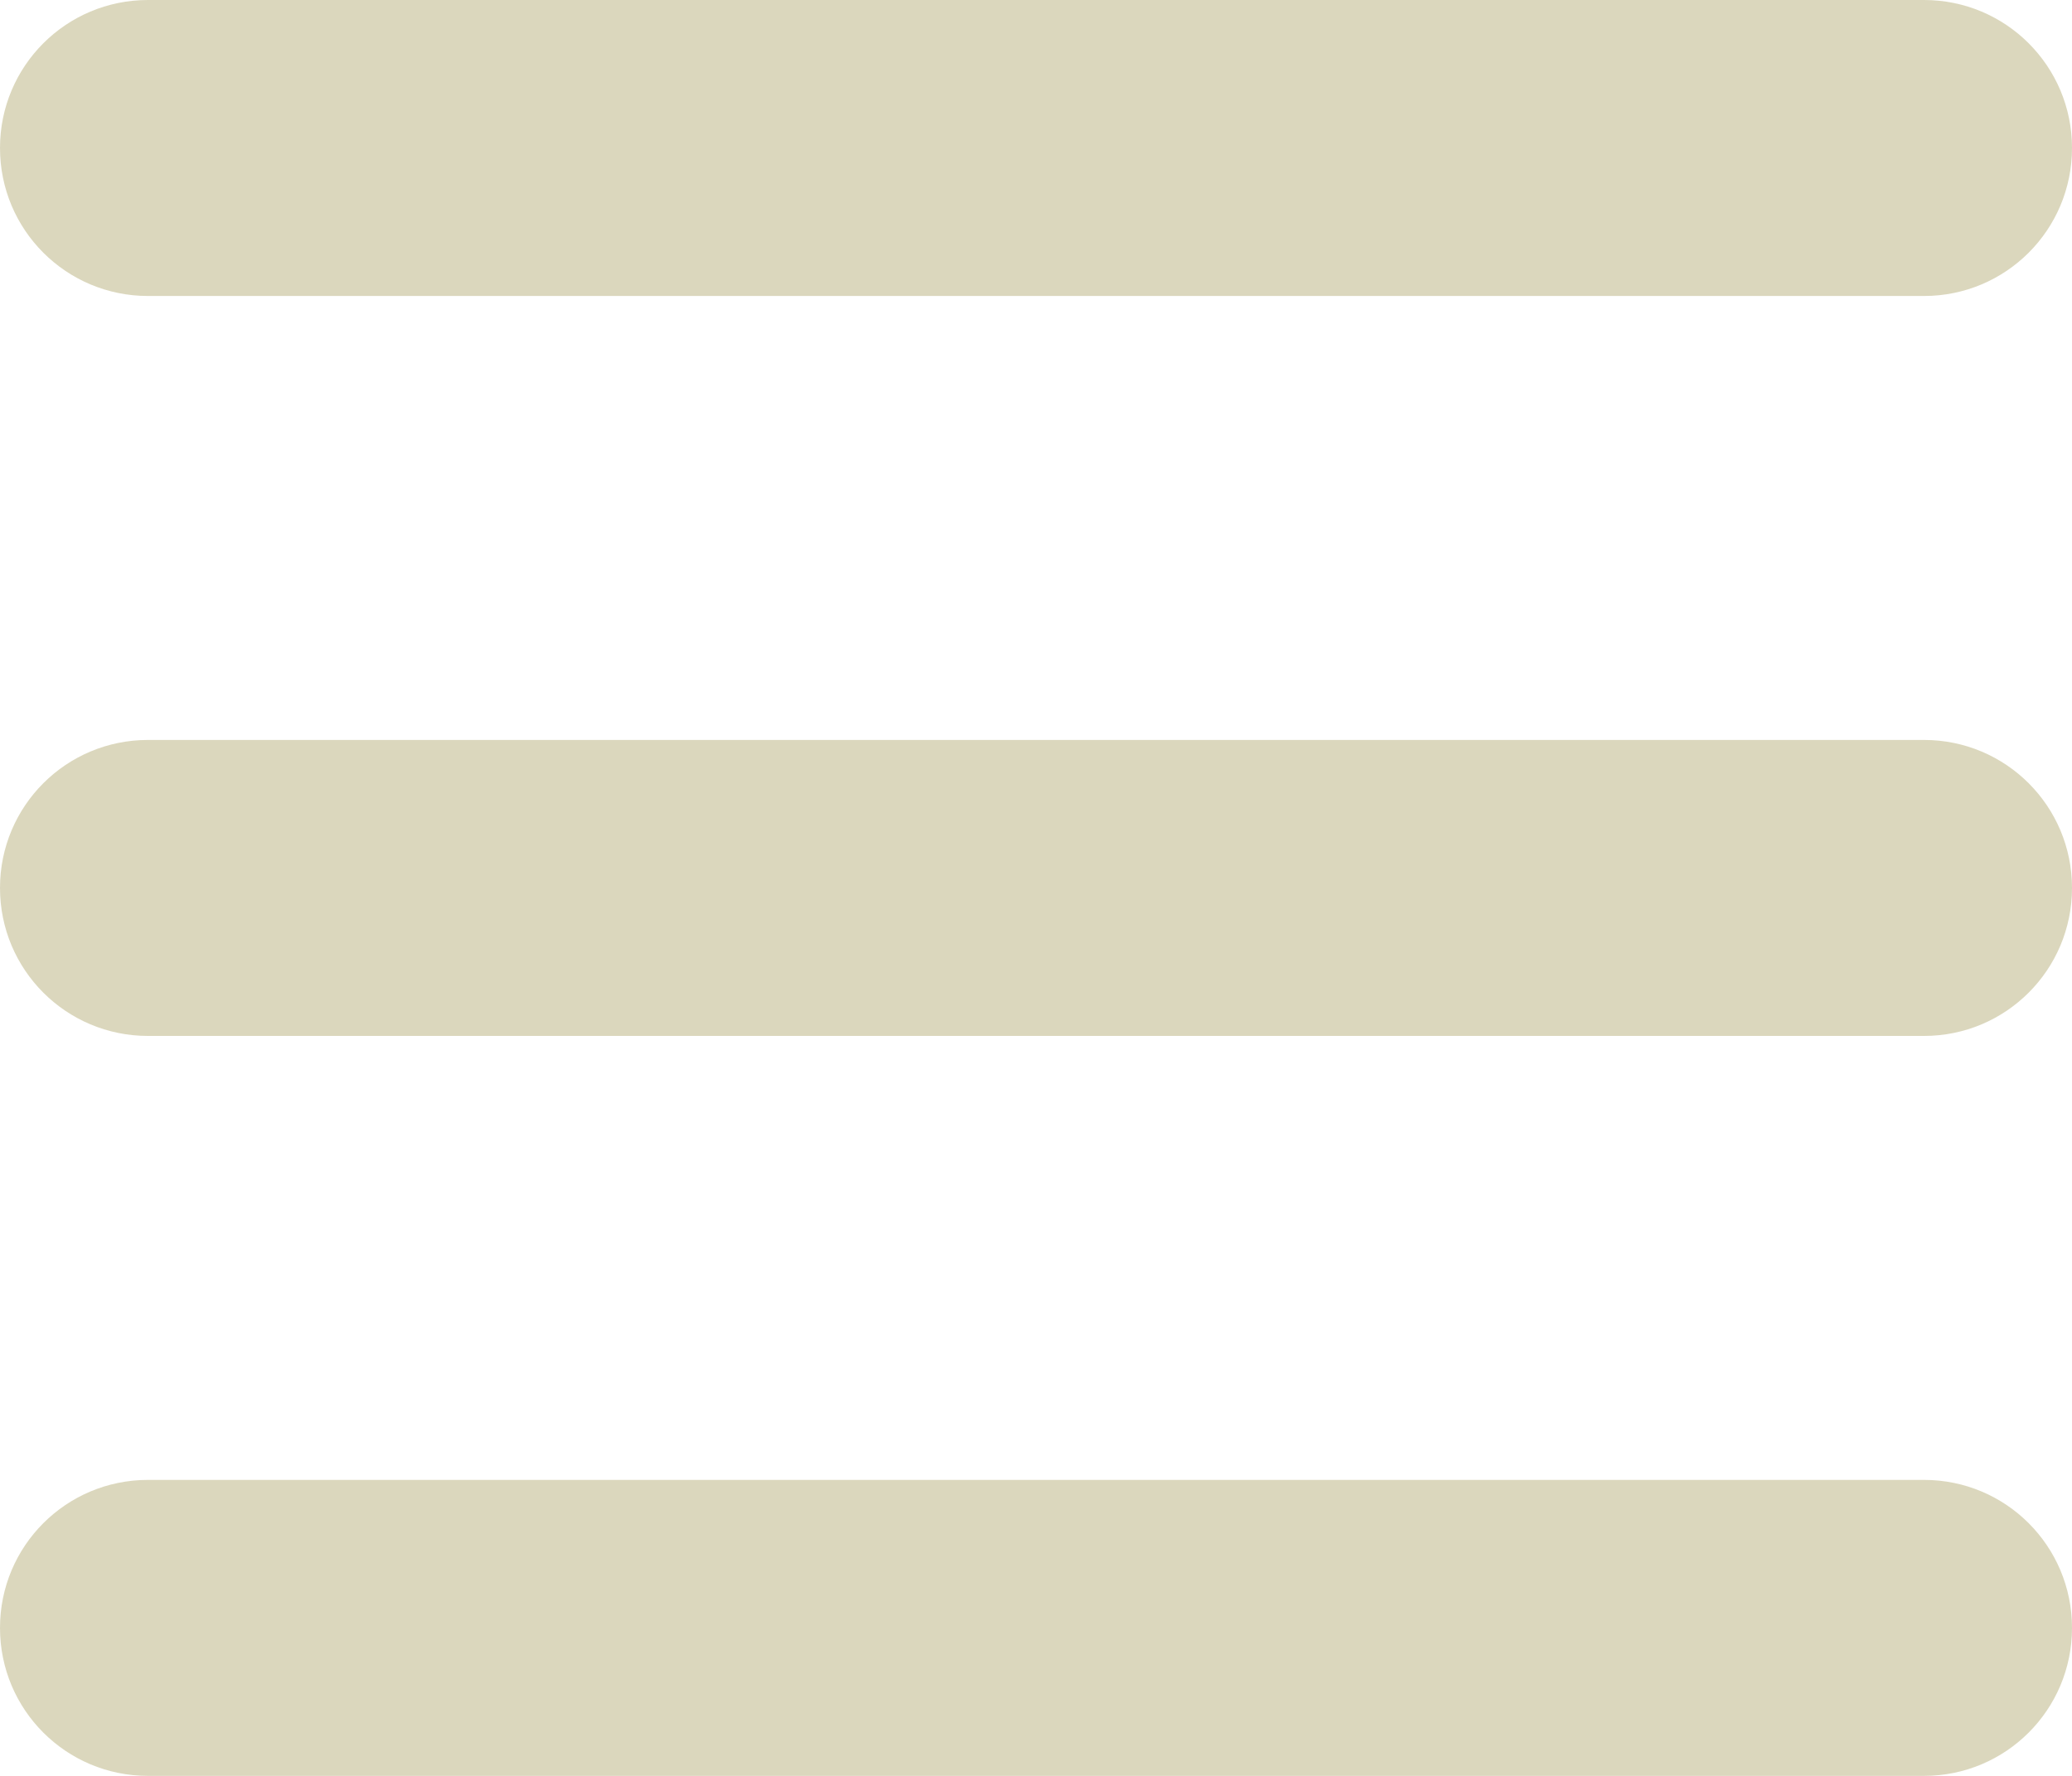
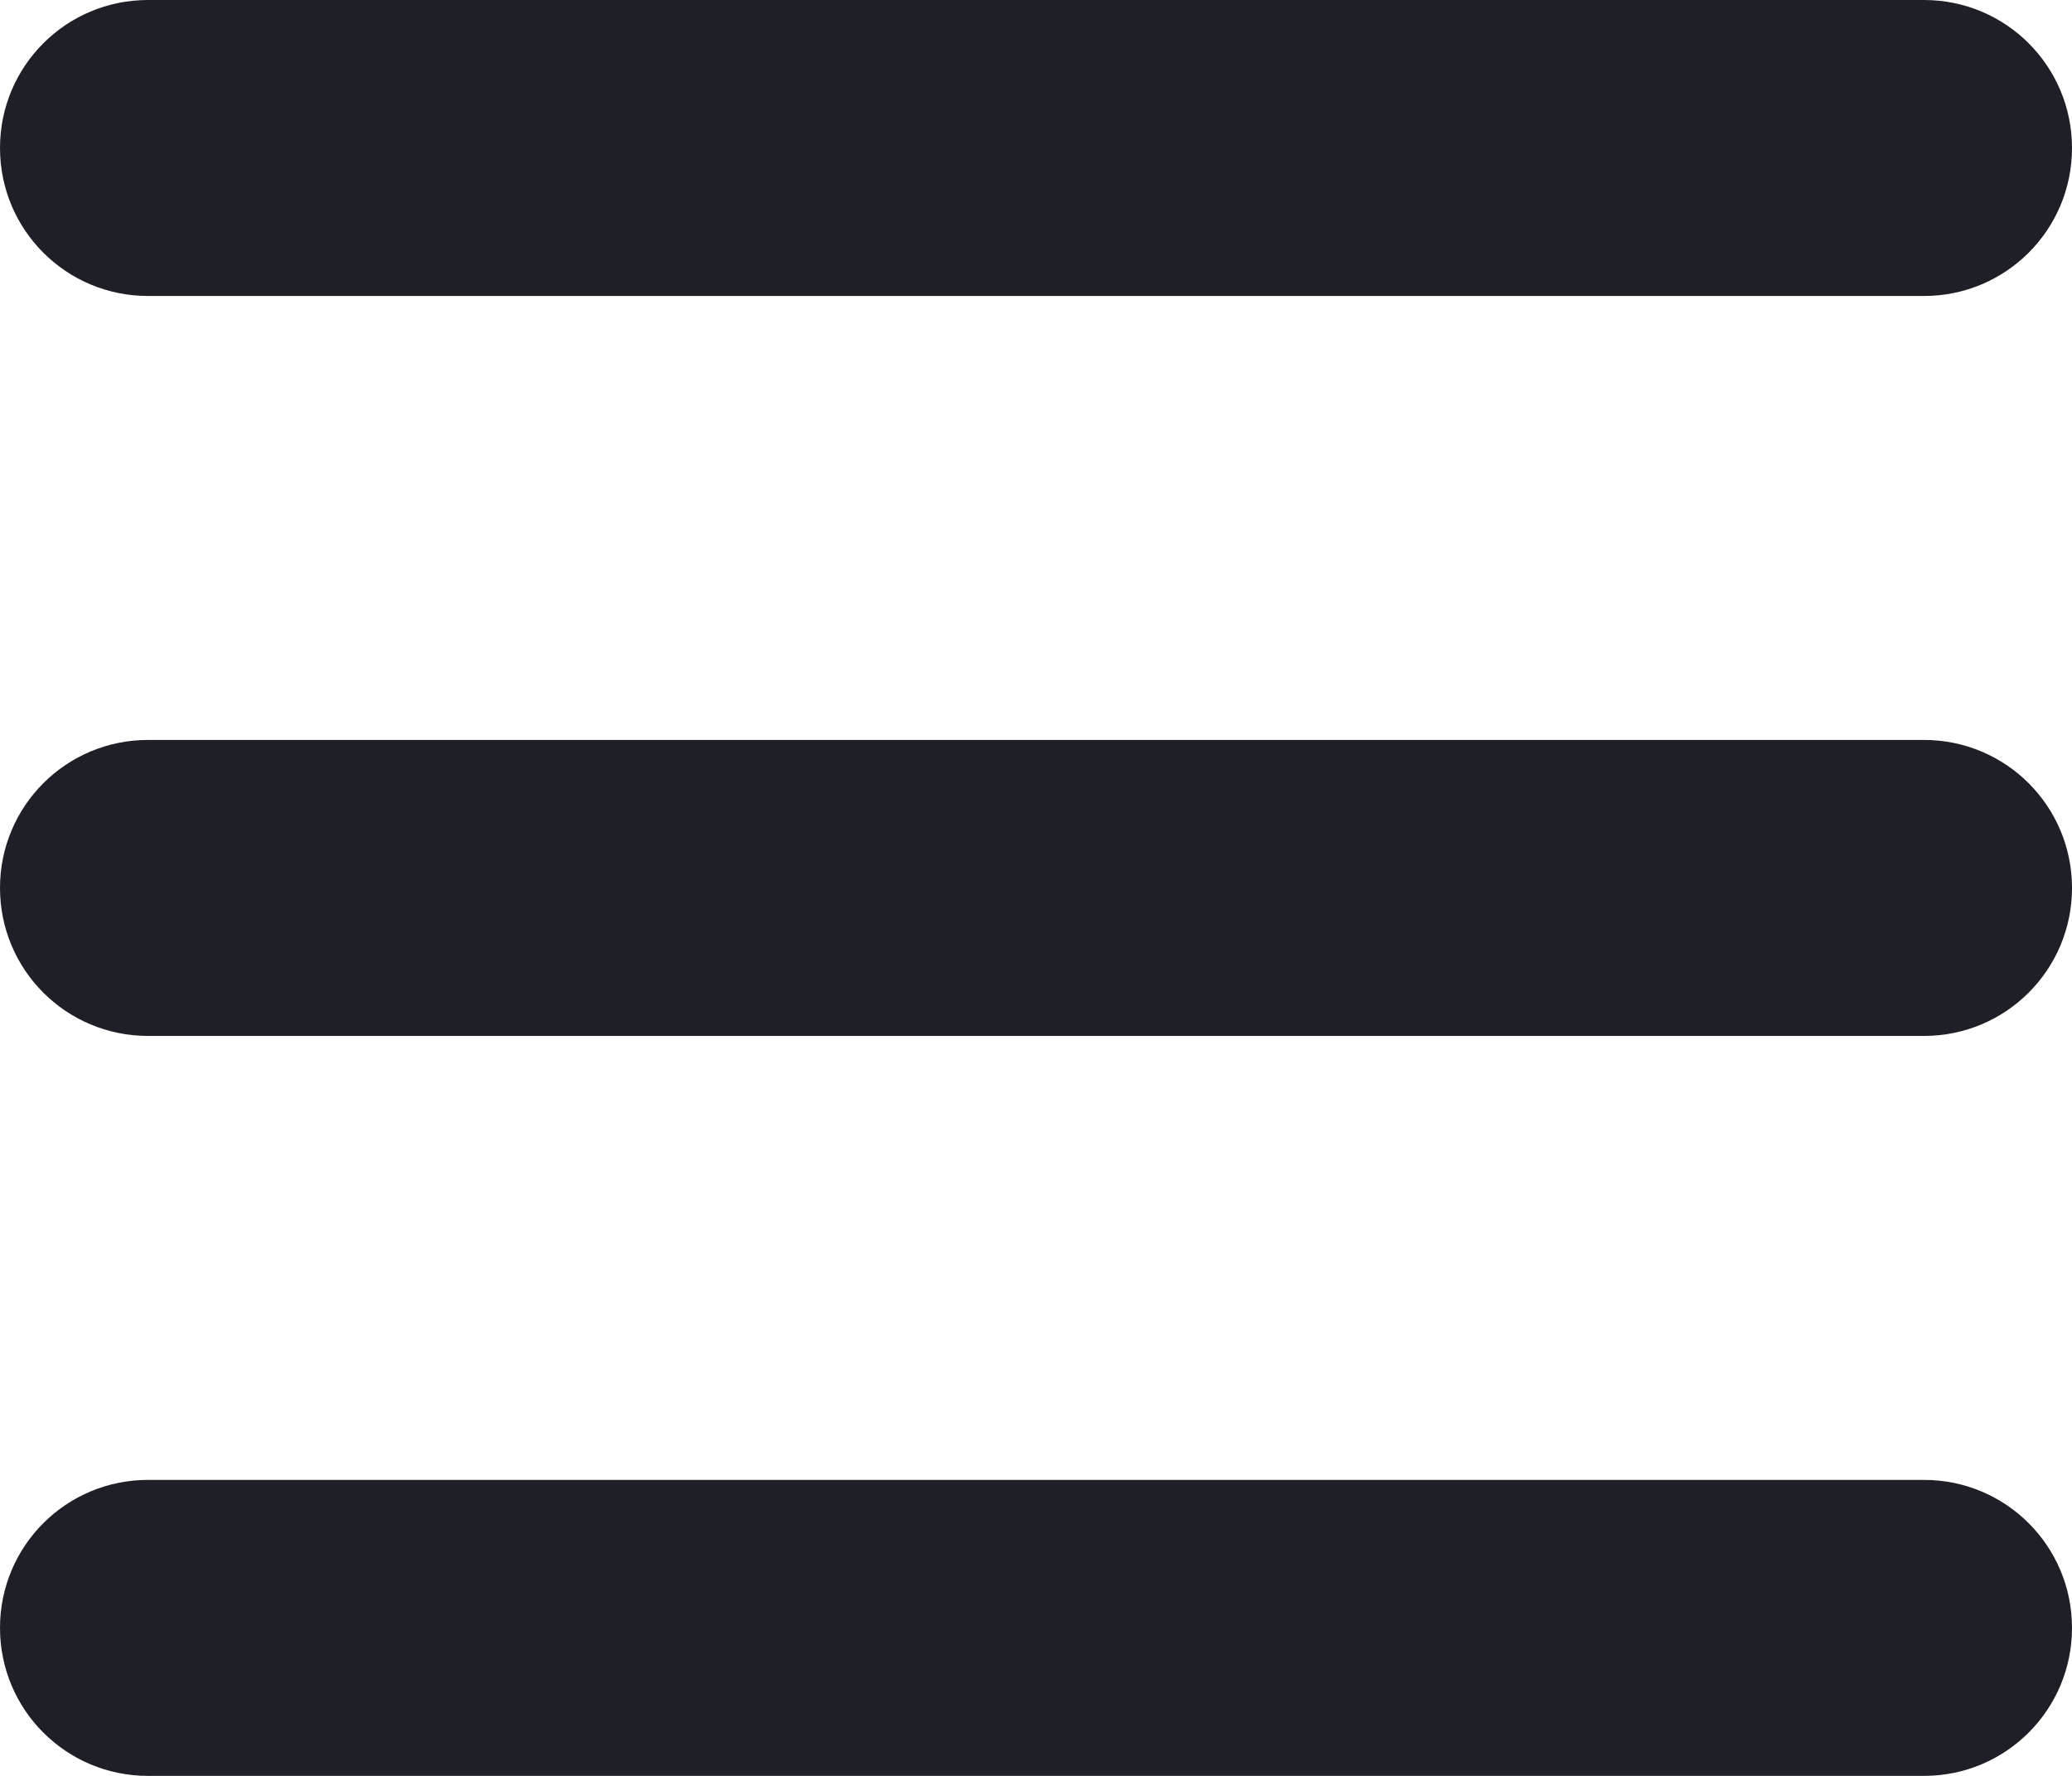
<svg xmlns="http://www.w3.org/2000/svg" id="Layer_1" data-name="Layer 1" viewBox="0 0 448 384">
  <defs>
    <style>.cls-1 {
-   fill: #dbd7bd;
+   fill: #1f1f27;
}

</style>
  </defs>
  <path class="cls-1" d="M0,32C0,14.3,14.3,0,32,0H416c17.7,0,32,14.3,32,32s-14.3,32-32,32H32C14.3,64,0,49.7,0,32ZM0,192c0-17.7,14.3-32,32-32H416c17.7,0,32,14.3,32,32s-14.3,32-32,32H32c-17.7,0-32-14.3-32-32Zm448,160c0,17.7-14.3,32-32,32H32c-17.7,0-32-14.3-32-32s14.3-32,32-32H416c17.7,0,32,14.3,32,32Z" />
</svg>
